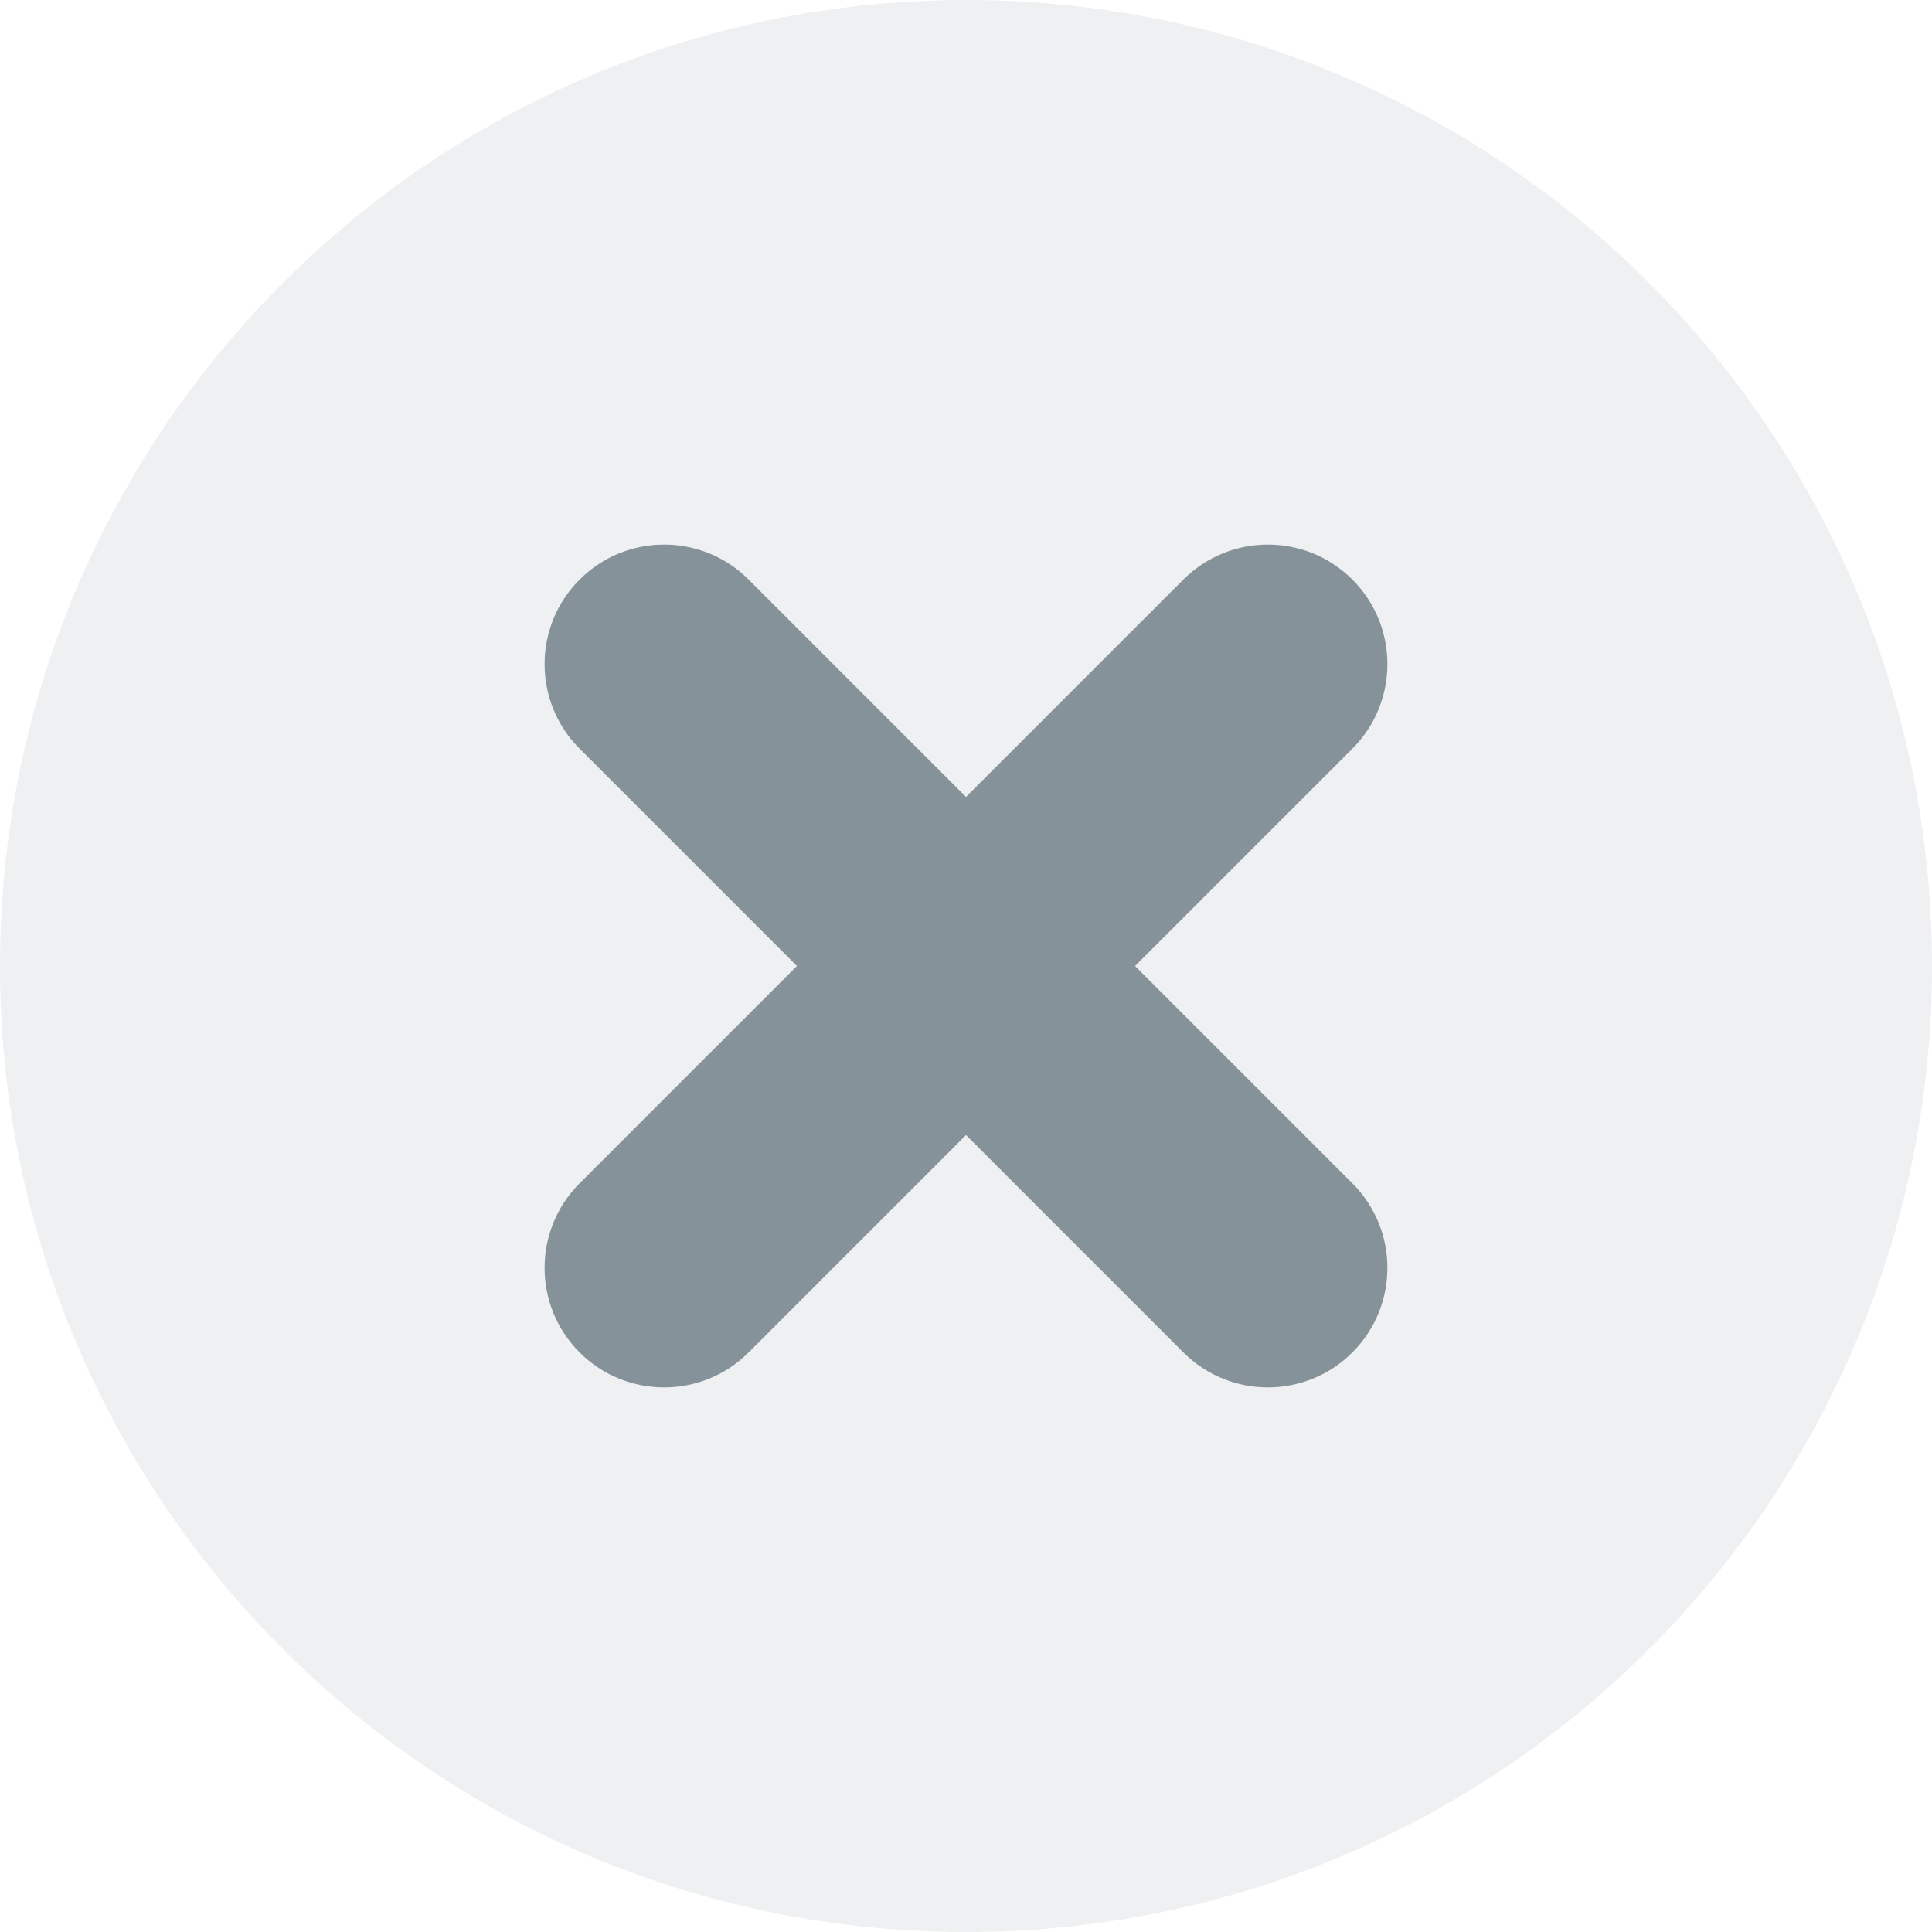
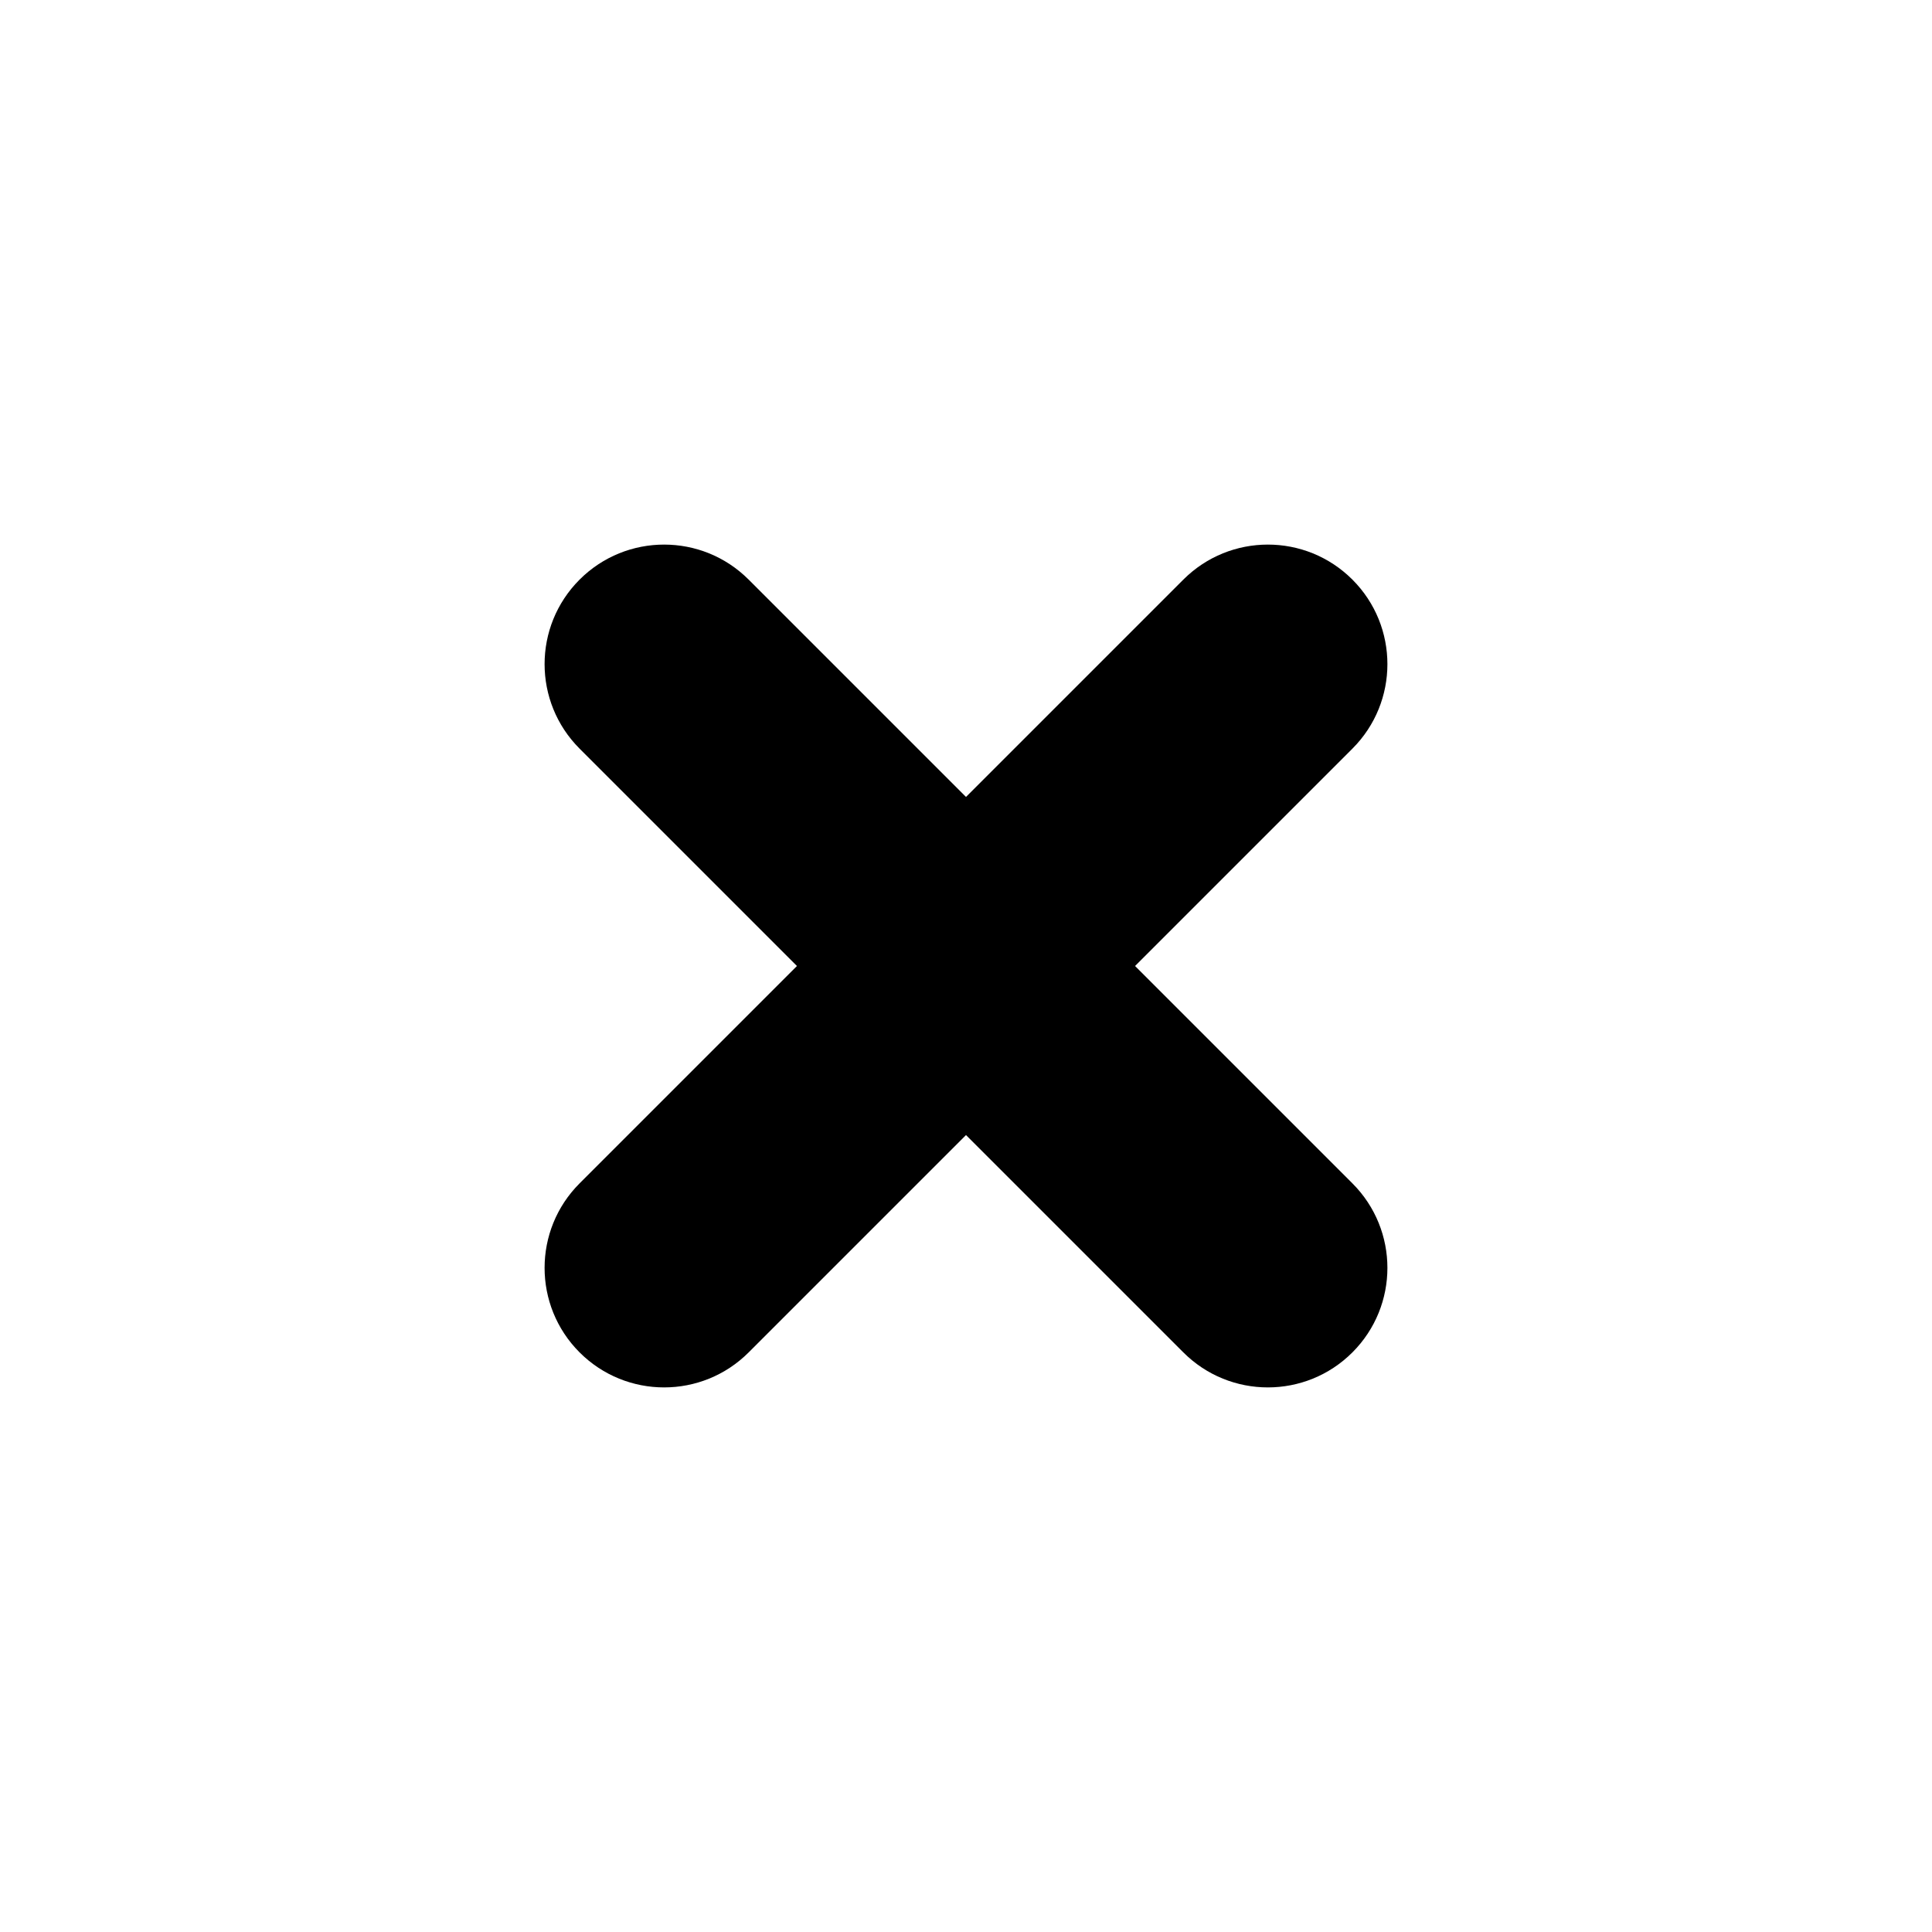
<svg xmlns="http://www.w3.org/2000/svg" height="16" width="16" viewBox="0 0 16 16">
-   <circle cx="8" cy="8" r="8" fill="#3e515fe5" fill-opacity="0.1" />
-   <path d="M4.8 6.2L6.6 8 4.8 9.8A.5.5 0 1 0 6.2 11.2L8 9.4 9.8 11.2A.5.5 0 1 0 11.2 9.8L9.4 8 11.2 6.2A.5.5 0 1 0 9.8 4.8L8 6.6 6.2 4.8A.5.5 0 1 0 4.8 6.2Z" fill="#3e515fe5" fill-opacity="0.66" />
+   <path d="M4.8 6.2L6.6 8 4.8 9.8A.5.5 0 1 0 6.2 11.2L8 9.4 9.8 11.2A.5.5 0 1 0 11.2 9.8L9.4 8 11.2 6.2A.5.5 0 1 0 9.8 4.8L8 6.6 6.2 4.8A.5.5 0 1 0 4.8 6.2Z" fill="black" />
</svg>
